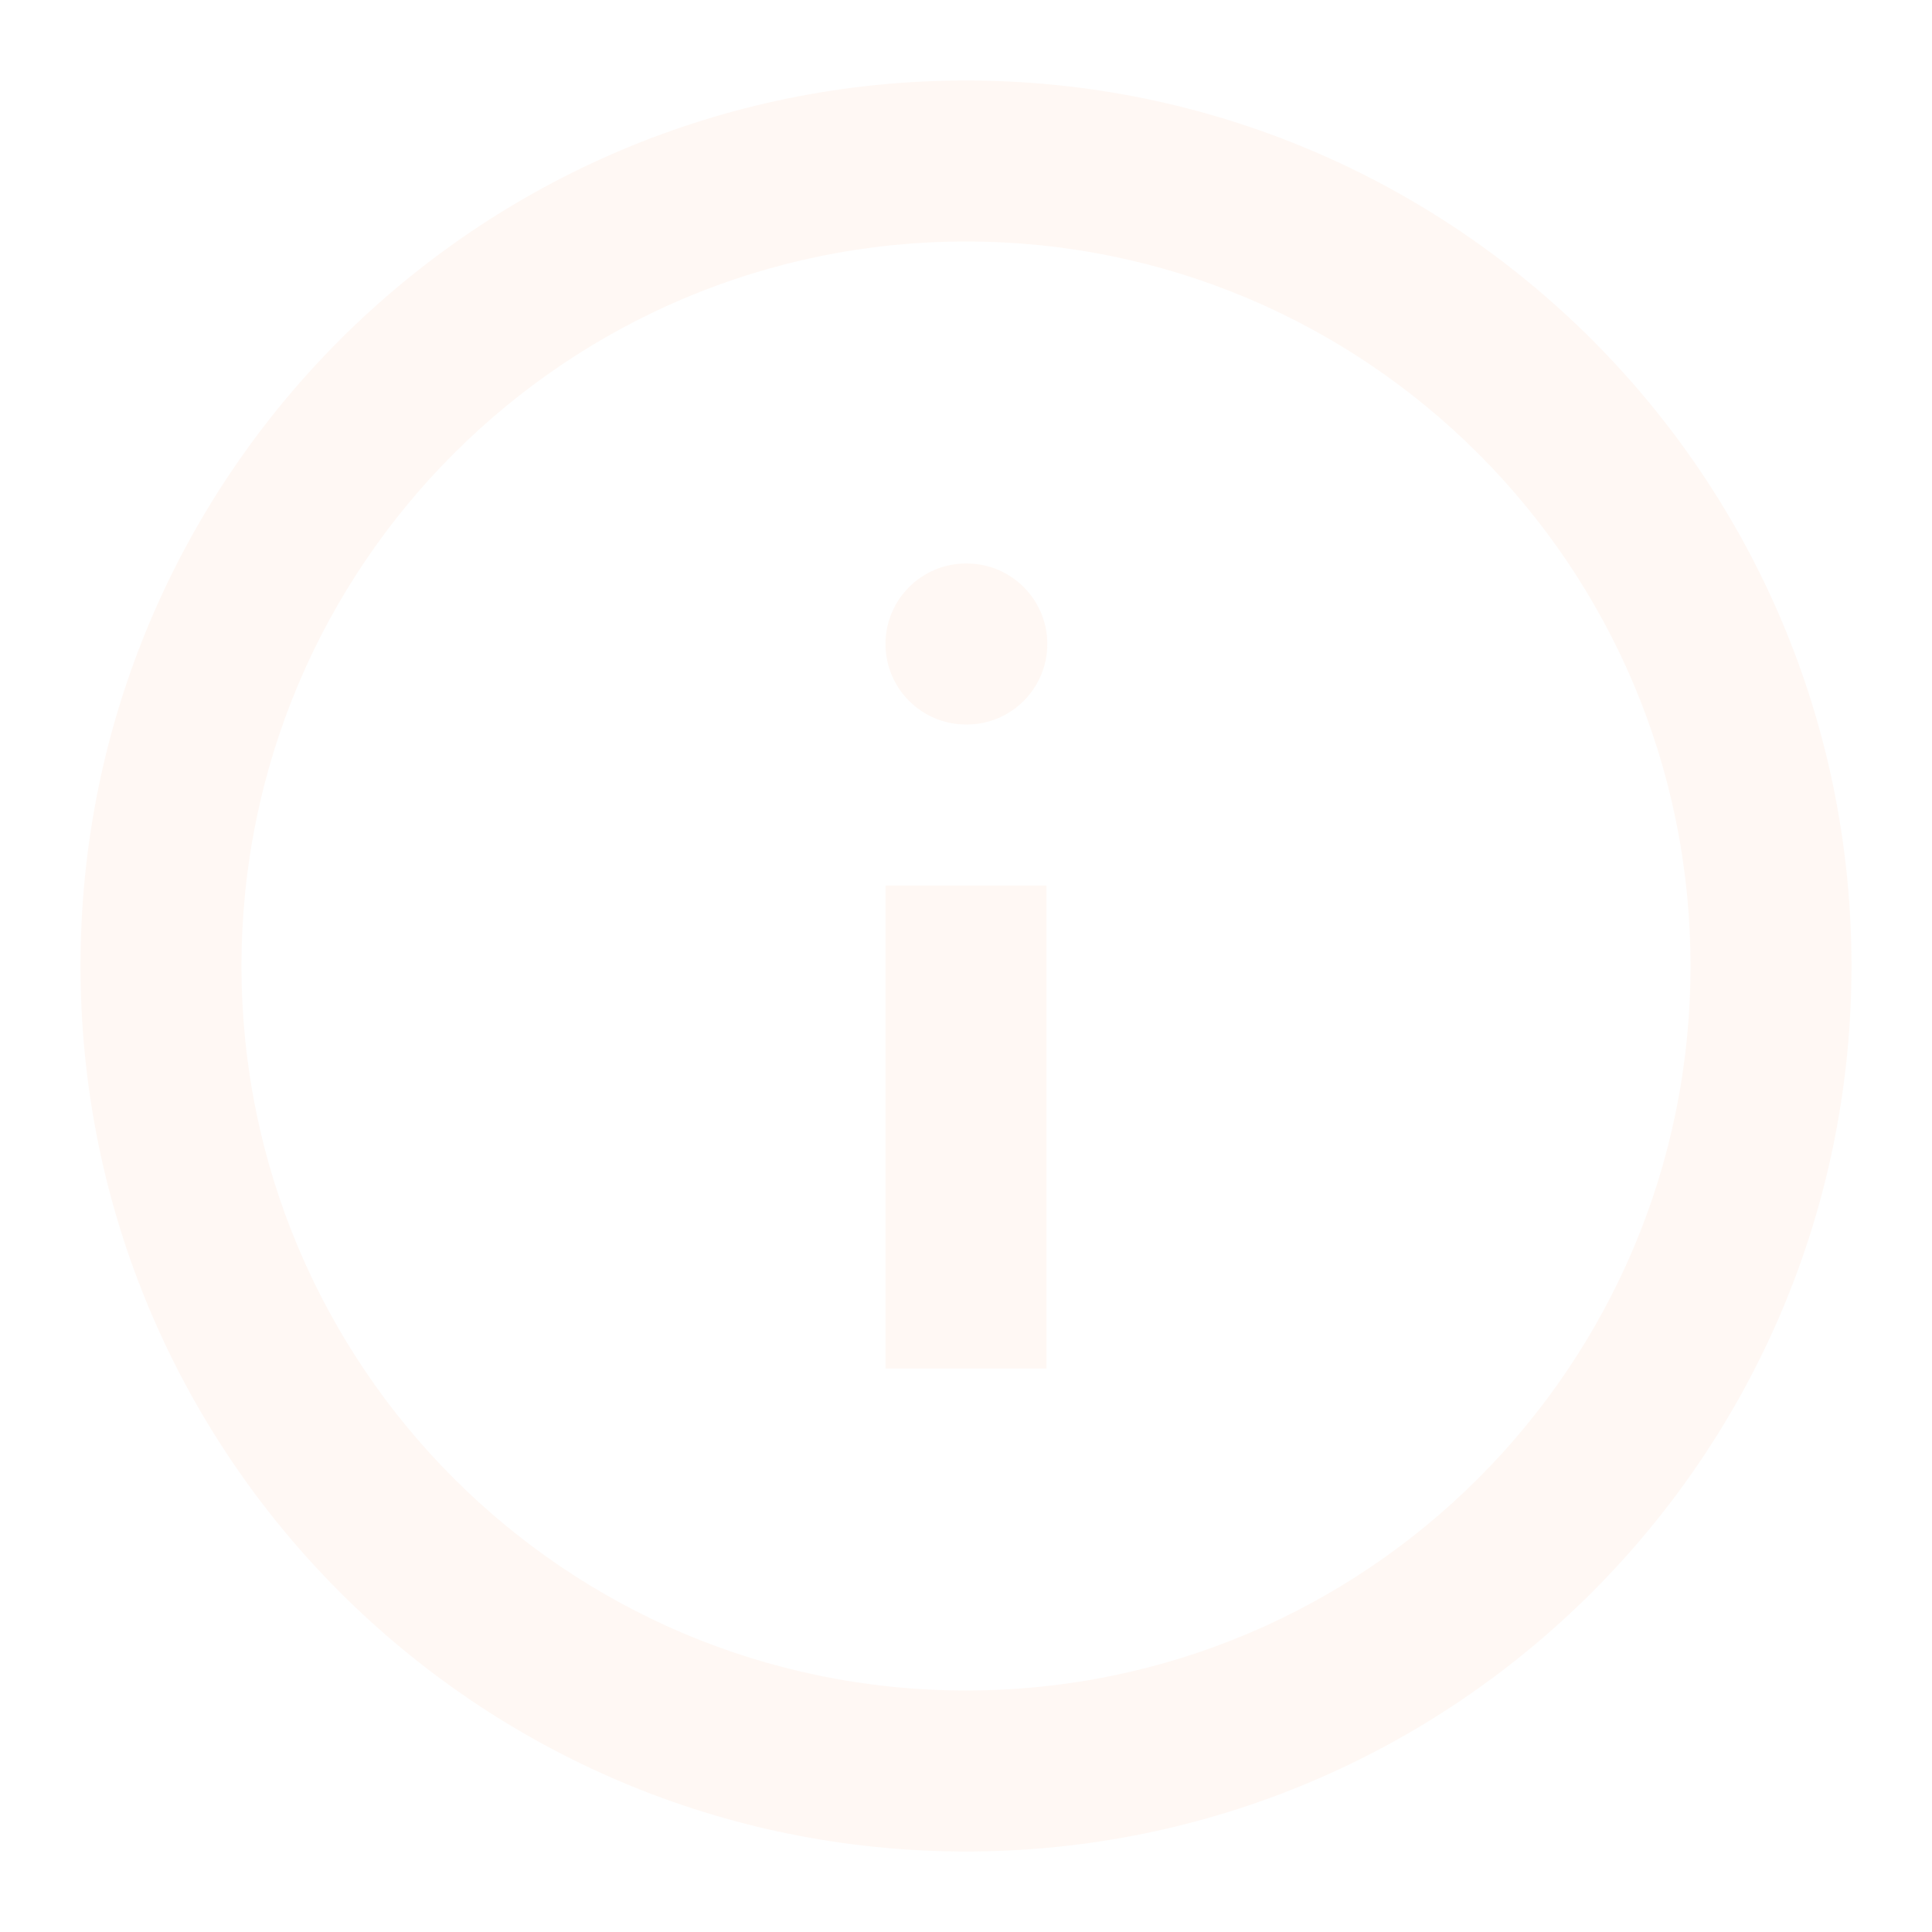
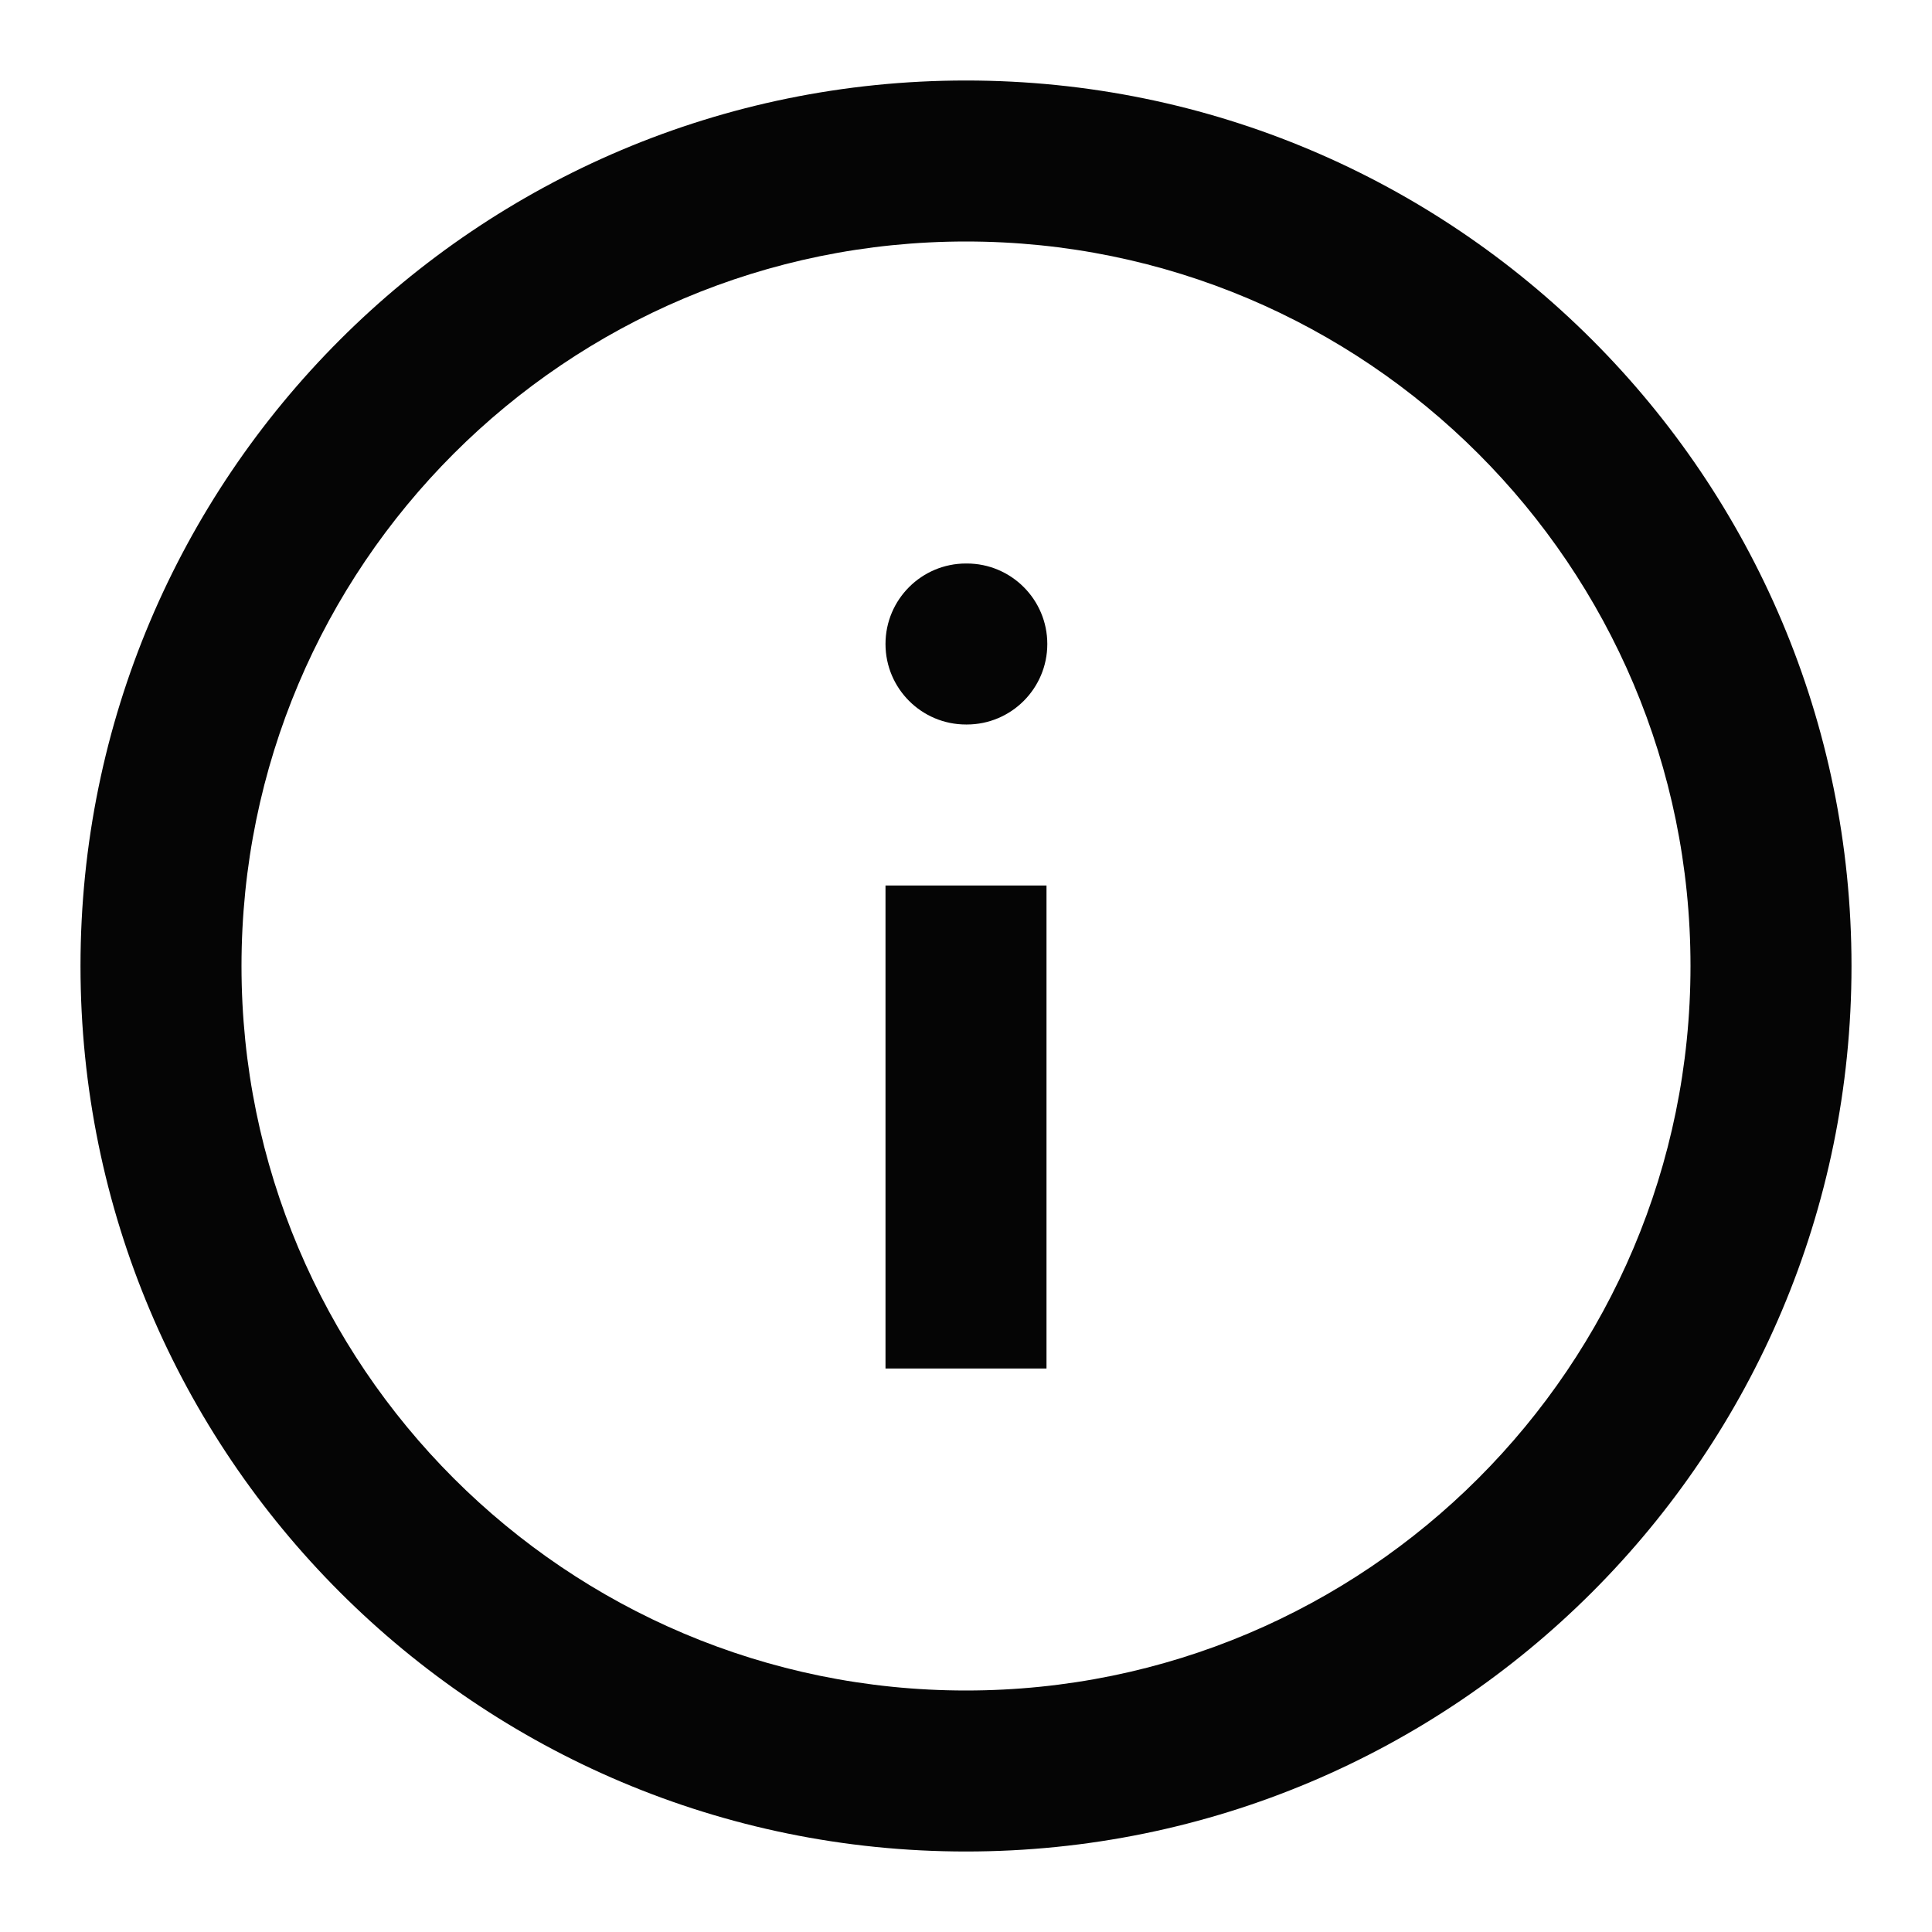
<svg xmlns="http://www.w3.org/2000/svg" width="24" height="24" viewBox="0 0 24 24" fill="none">
-   <path d="M21 12C21 7.029 16.971 3 12 3C7.029 3 3 7.029 3 12C3 16.971 7.029 21 12 21C16.971 21 21 16.971 21 12ZM23 12C23 18.075 18.075 23 12 23C5.925 23 1 18.075 1 12C1 5.925 5.925 1 12 1C18.075 1 23 5.925 23 12Z" fill="#FFF8F3" fill-opacity="0.98" />
-   <path d="M11 11H13V17H11V11Z" fill="#FFF8F3" fill-opacity="0.98" />
-   <path d="M12.01 7C12.562 7 13.01 7.448 13.01 8C13.01 8.552 12.562 9 12.01 9H12C11.448 9 11 8.552 11 8C11 7.448 11.448 7 12 7H12.01Z" fill="#FFF8F3" fill-opacity="0.98" />
+   <path d="M21 12C21 7.029 16.971 3 12 3C7.029 3 3 7.029 3 12C3 16.971 7.029 21 12 21C16.971 21 21 16.971 21 12ZM23 12C23 18.075 18.075 23 12 23C5.925 23 1 18.075 1 12C1 5.925 5.925 1 12 1C18.075 1 23 5.925 23 12Z" fill="currentColor" fill-opacity="0.98" />
+   <path d="M11 11H13V17H11V11Z" fill="currentColor" fill-opacity="0.98" />
+   <path d="M12.01 7C12.562 7 13.01 7.448 13.01 8C13.01 8.552 12.562 9 12.01 9H12C11.448 9 11 8.552 11 8C11 7.448 11.448 7 12 7H12.01Z" fill="currentColor" fill-opacity="0.98" />
</svg>
